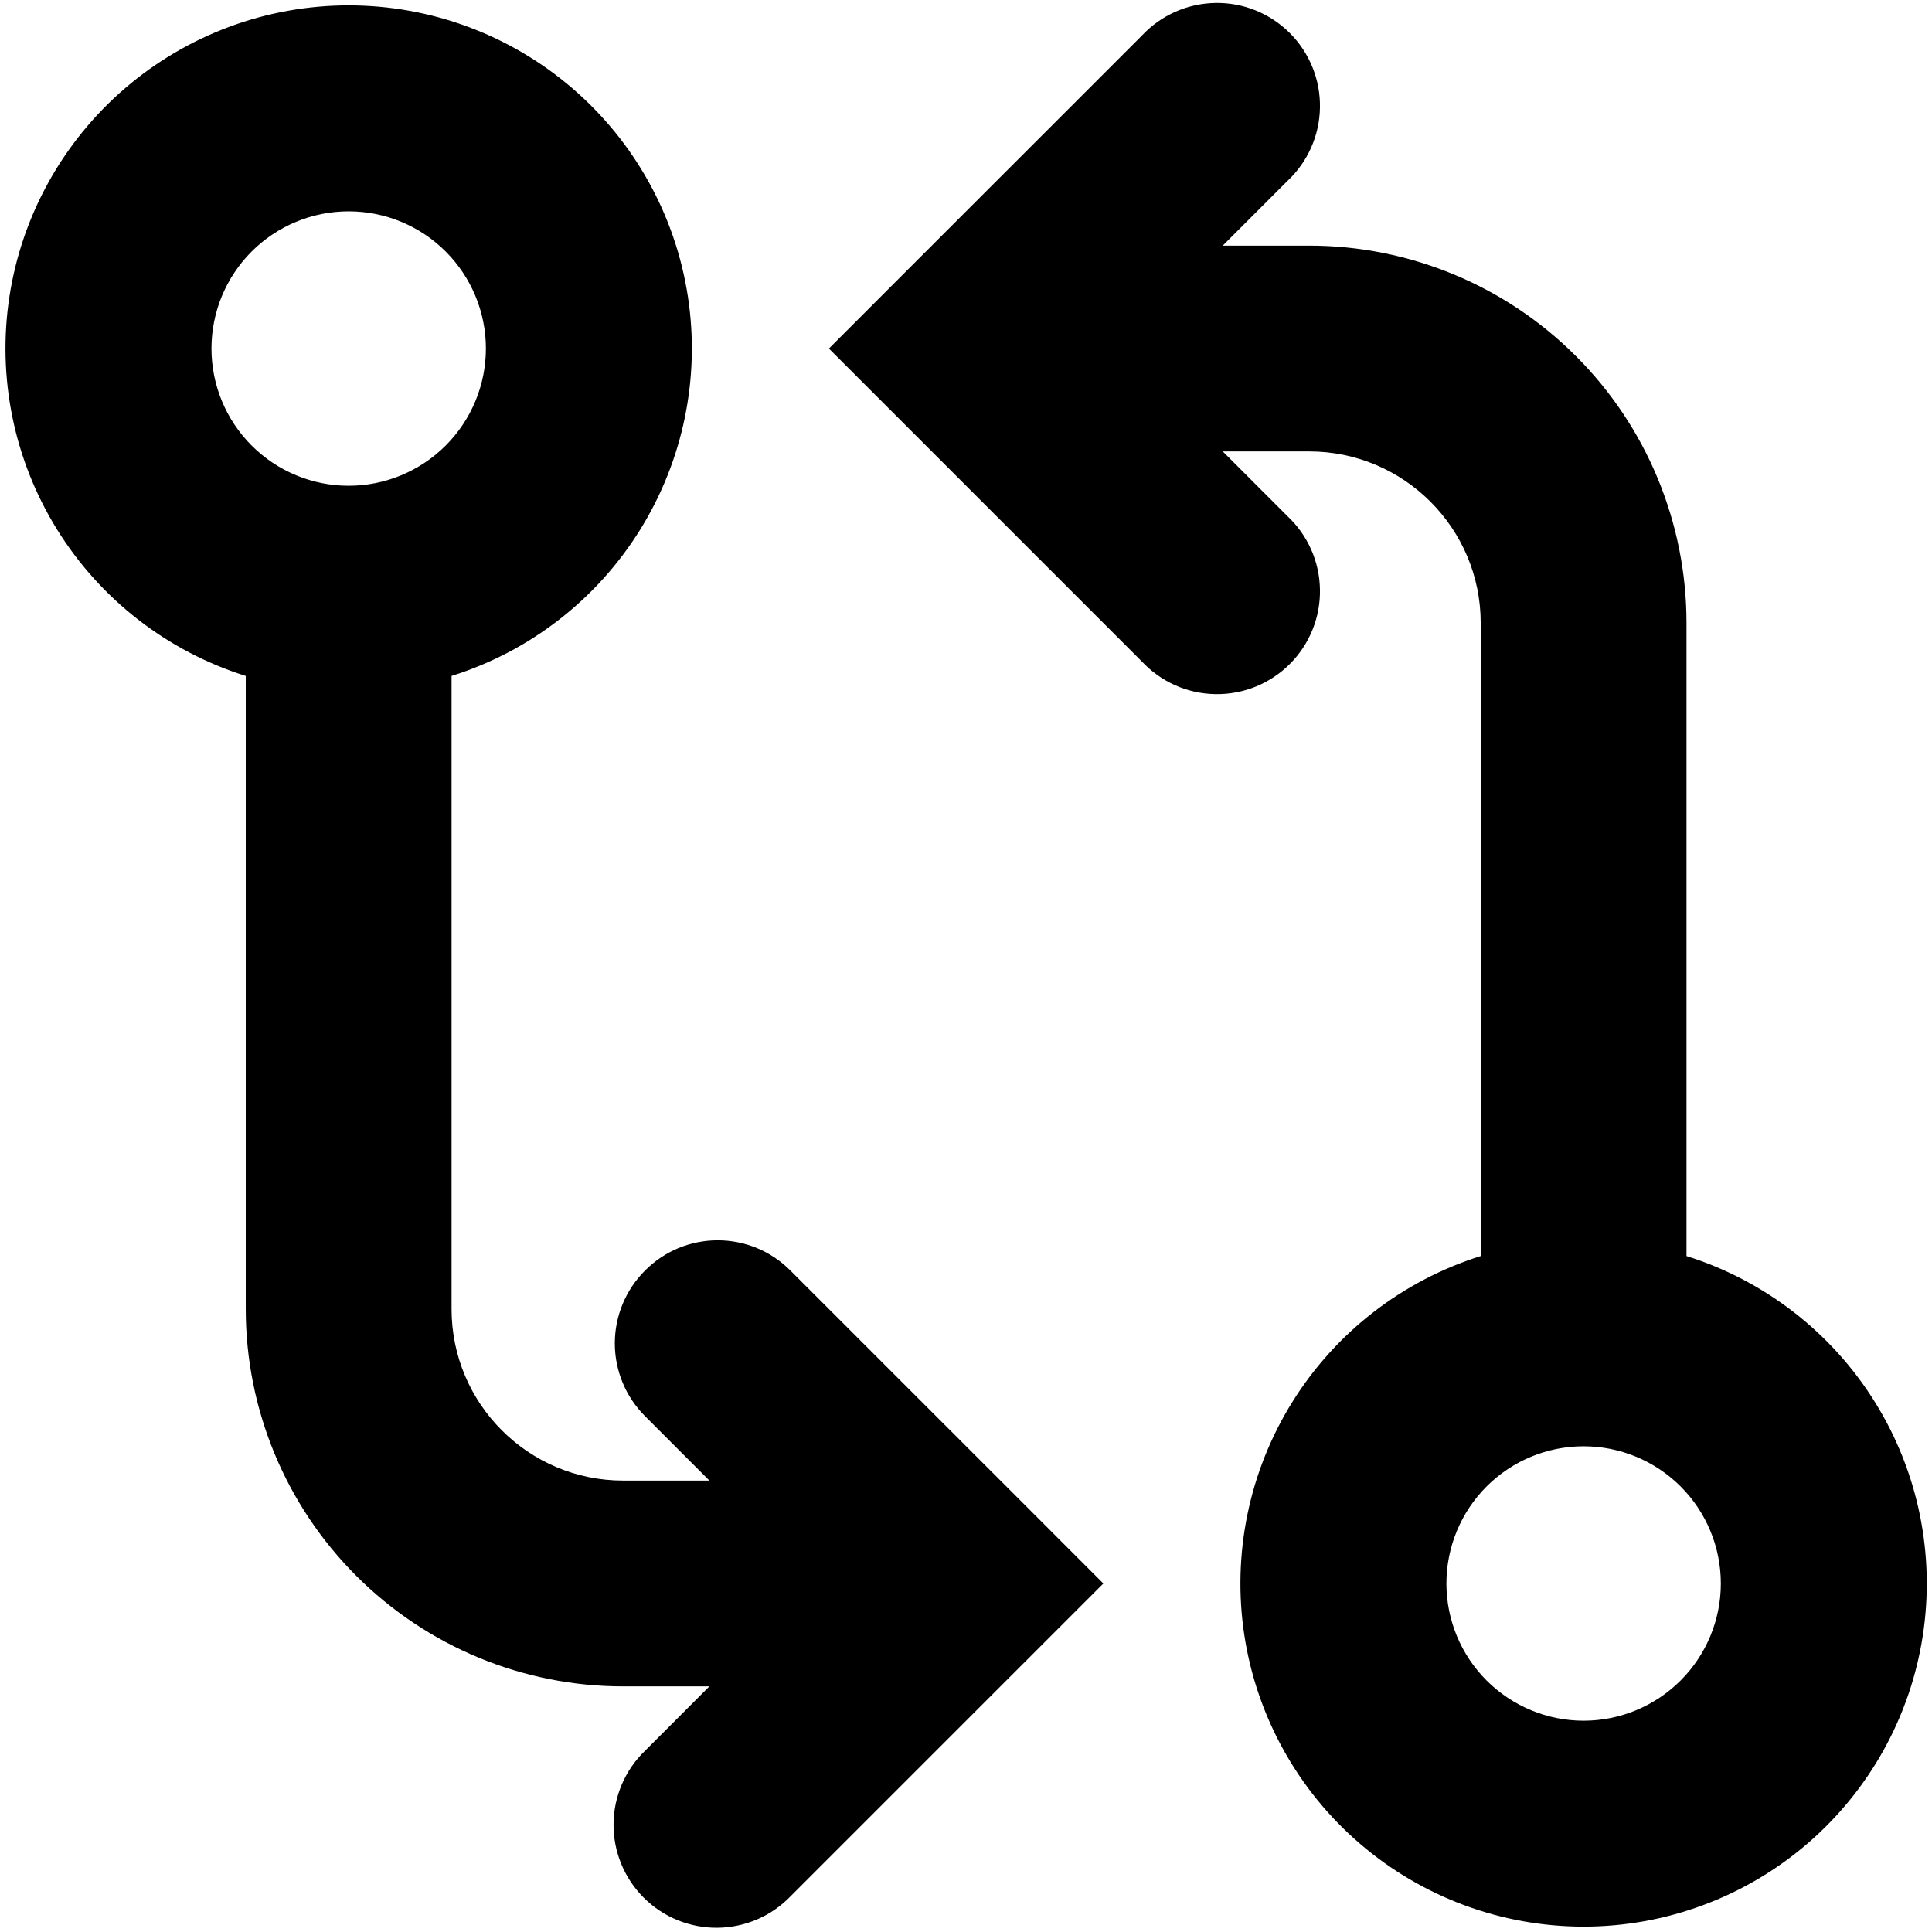
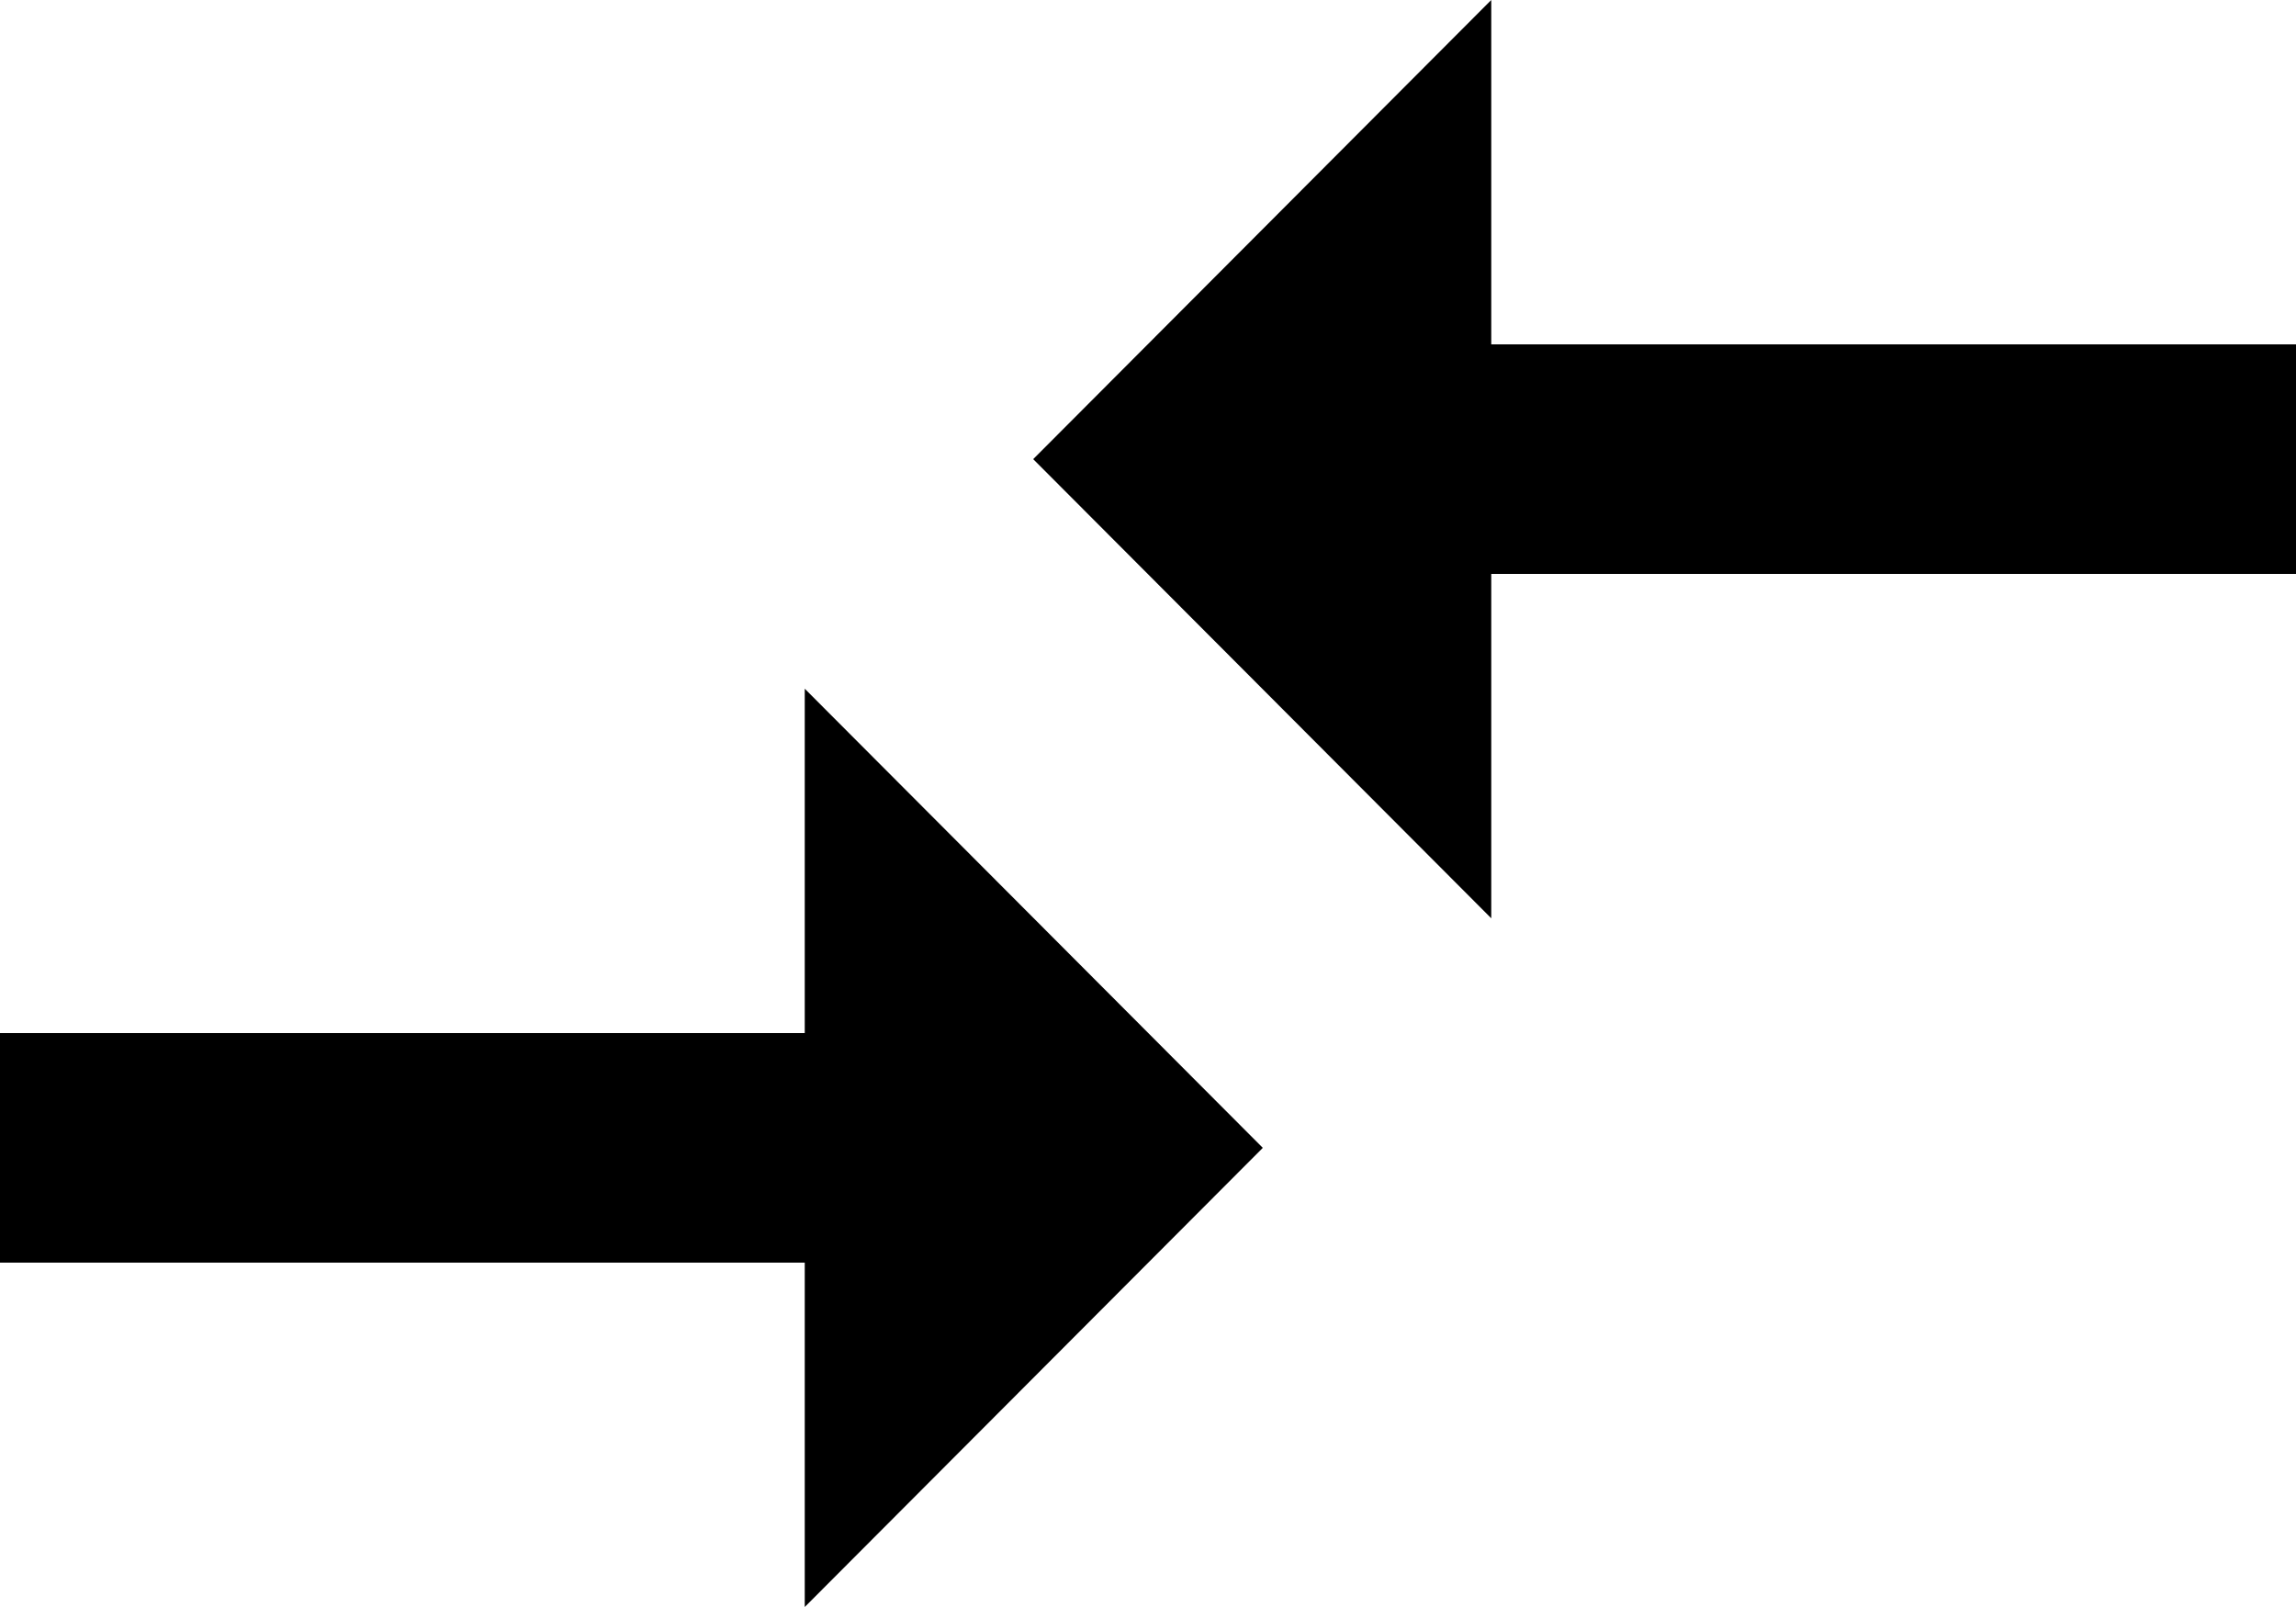
- <svg xmlns="http://www.w3.org/2000/svg" width="44" height="44" viewBox="0 0 44 44" fill="none">
-   <path fill-rule="evenodd" clip-rule="evenodd" d="M11.066 7.938C11.066 8.766 10.736 9.561 10.15 10.147C9.564 10.733 8.769 11.063 7.941 11.063C7.112 11.063 6.317 10.733 5.731 10.147C5.145 9.561 4.816 8.766 4.816 7.938C4.816 7.109 5.145 6.314 5.731 5.728C6.317 5.142 7.112 4.813 7.941 4.813C8.769 4.813 9.564 5.142 10.15 5.728C10.736 6.314 11.066 7.109 11.066 7.938ZM10.284 15.394C12.066 14.834 13.588 13.655 14.575 12.069C15.562 10.484 15.949 8.598 15.666 6.752C15.383 4.907 14.448 3.223 13.031 2.007C11.614 0.791 9.808 0.122 7.941 0.122C6.073 0.122 4.268 0.791 2.851 2.007C1.434 3.223 0.499 4.907 0.215 6.752C-0.068 8.598 0.319 10.484 1.306 12.069C2.293 13.655 3.815 14.834 5.597 15.394V29.813C5.597 32.092 6.502 34.278 8.114 35.889C9.726 37.501 11.911 38.406 14.191 38.406H16.156L14.688 39.875C14.464 40.091 14.285 40.35 14.163 40.636C14.04 40.922 13.975 41.23 13.973 41.541C13.97 41.852 14.03 42.161 14.148 42.449C14.266 42.737 14.44 42.998 14.66 43.218C14.88 43.438 15.142 43.612 15.43 43.73C15.718 43.847 16.027 43.907 16.338 43.904C16.649 43.901 16.957 43.836 17.243 43.713C17.529 43.59 17.787 43.412 18.003 43.188L23.472 37.719L25.128 36.063L23.472 34.406L18.003 28.938C17.786 28.719 17.528 28.545 17.243 28.426C16.959 28.308 16.654 28.247 16.345 28.247C16.037 28.247 15.732 28.308 15.447 28.426C15.163 28.545 14.905 28.719 14.688 28.938C14.249 29.377 14.002 29.973 14.002 30.594C14.002 31.215 14.249 31.811 14.688 32.25L16.156 33.719H14.191C12.034 33.719 10.284 31.969 10.284 29.813V15.394ZM26.003 0.813C26.218 0.582 26.477 0.398 26.764 0.27C27.052 0.141 27.362 0.073 27.677 0.067C27.991 0.061 28.304 0.119 28.596 0.237C28.887 0.355 29.153 0.531 29.375 0.753C29.598 0.976 29.773 1.241 29.891 1.533C30.009 1.824 30.067 2.137 30.061 2.452C30.056 2.766 29.987 3.077 29.859 3.364C29.731 3.652 29.546 3.911 29.316 4.125L27.847 5.594H29.816C32.095 5.594 34.281 6.499 35.892 8.111C37.504 9.723 38.409 11.908 38.409 14.188V28.606C40.191 29.166 41.713 30.346 42.7 31.931C43.687 33.516 44.074 35.402 43.791 37.248C43.508 39.094 42.573 40.777 41.156 41.993C39.739 43.209 37.933 43.878 36.066 43.878C34.198 43.878 32.393 43.209 30.976 41.993C29.558 40.777 28.624 39.094 28.34 37.248C28.057 35.402 28.444 33.516 29.431 31.931C30.418 30.346 31.941 29.166 33.722 28.606V14.188C33.722 12.031 31.972 10.281 29.816 10.281H27.847L29.316 11.75C29.546 11.965 29.731 12.223 29.859 12.511C29.987 12.798 30.056 13.109 30.061 13.424C30.067 13.738 30.009 14.051 29.891 14.343C29.773 14.634 29.598 14.9 29.375 15.122C29.153 15.345 28.887 15.52 28.596 15.638C28.304 15.756 27.991 15.814 27.677 15.808C27.362 15.803 27.052 15.734 26.764 15.606C26.477 15.478 26.218 15.293 26.003 15.063L20.534 9.594L18.878 7.938L20.534 6.281L26.003 0.813ZM36.066 39.188C36.894 39.188 37.689 38.858 38.275 38.272C38.861 37.686 39.191 36.891 39.191 36.063C39.191 35.234 38.861 34.439 38.275 33.853C37.689 33.267 36.894 32.938 36.066 32.938C35.237 32.938 34.442 33.267 33.856 33.853C33.27 34.439 32.941 35.234 32.941 36.063C32.941 36.891 33.27 37.686 33.856 38.272C34.442 38.858 35.237 39.188 36.066 39.188Z" fill="black" />
+ <svg xmlns="http://www.w3.org/2000/svg" width="40" height="28" viewBox="0 0 40 28" fill="none">
+   <path d="M14.02 18H0V22H14.02V28L22 20L14.02 12V18ZM25.98 16V10H40V6H25.98V0L18 8L25.98 16Z" fill="black" />
</svg>
